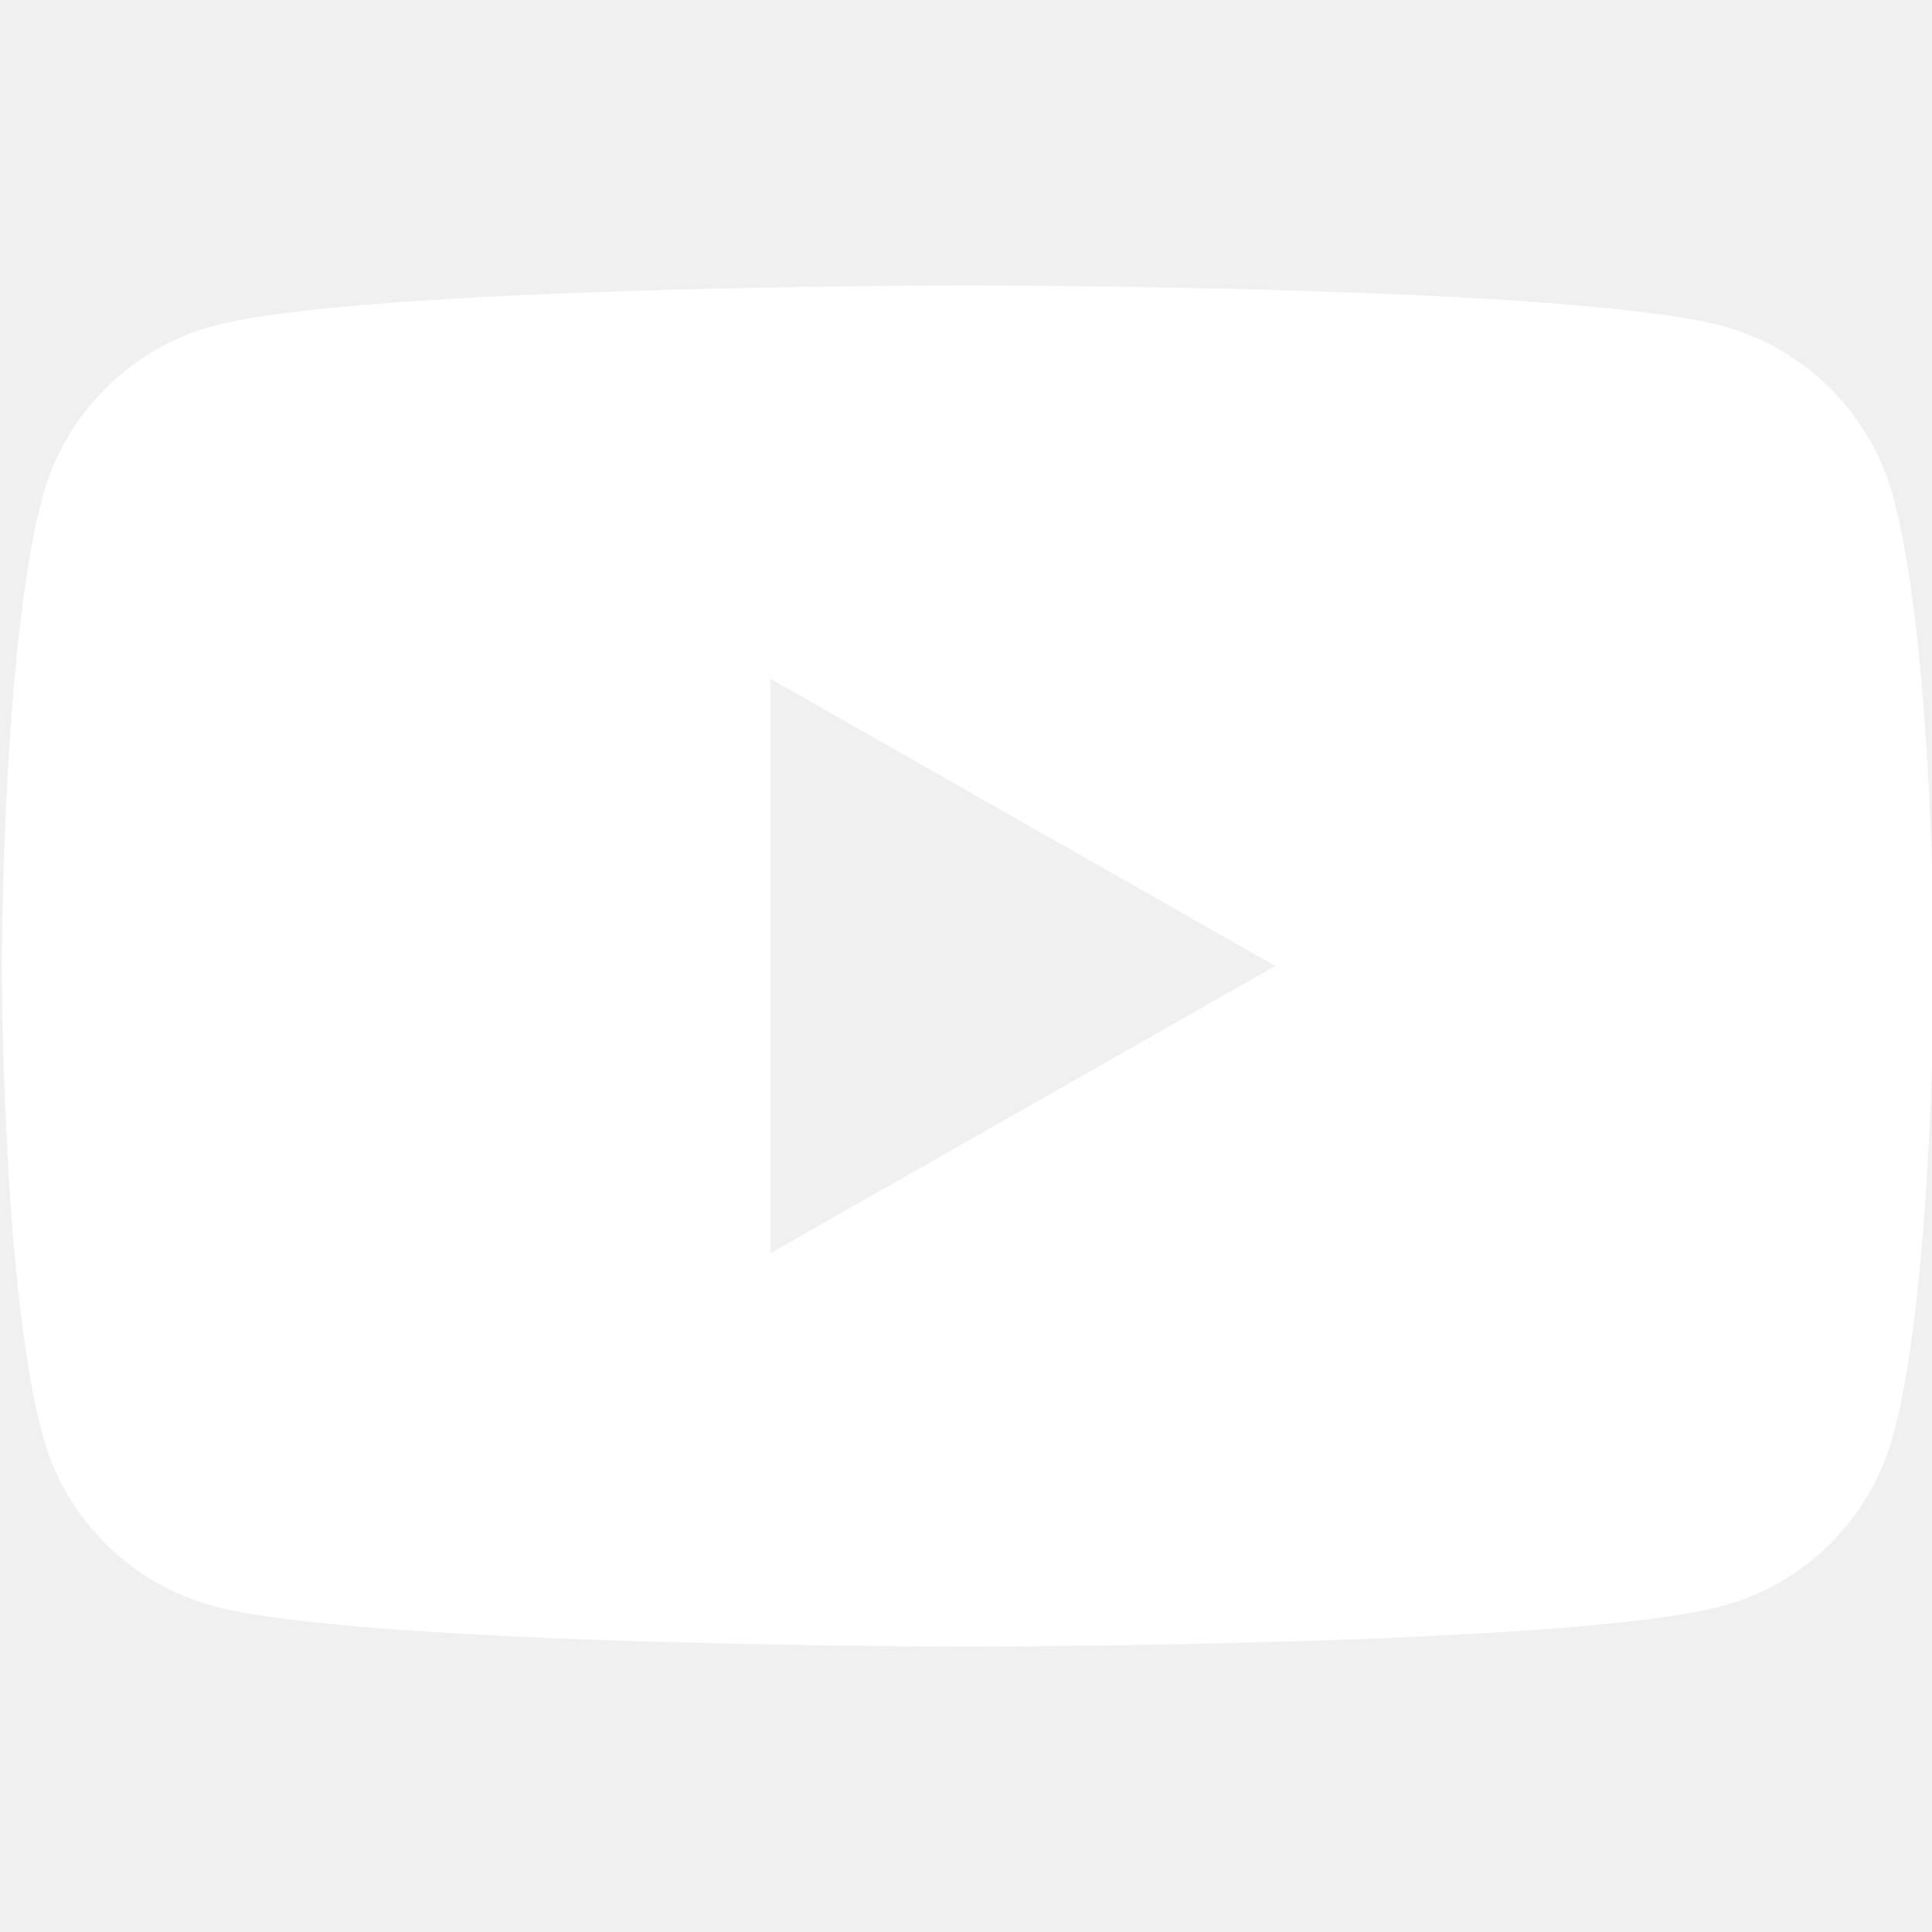
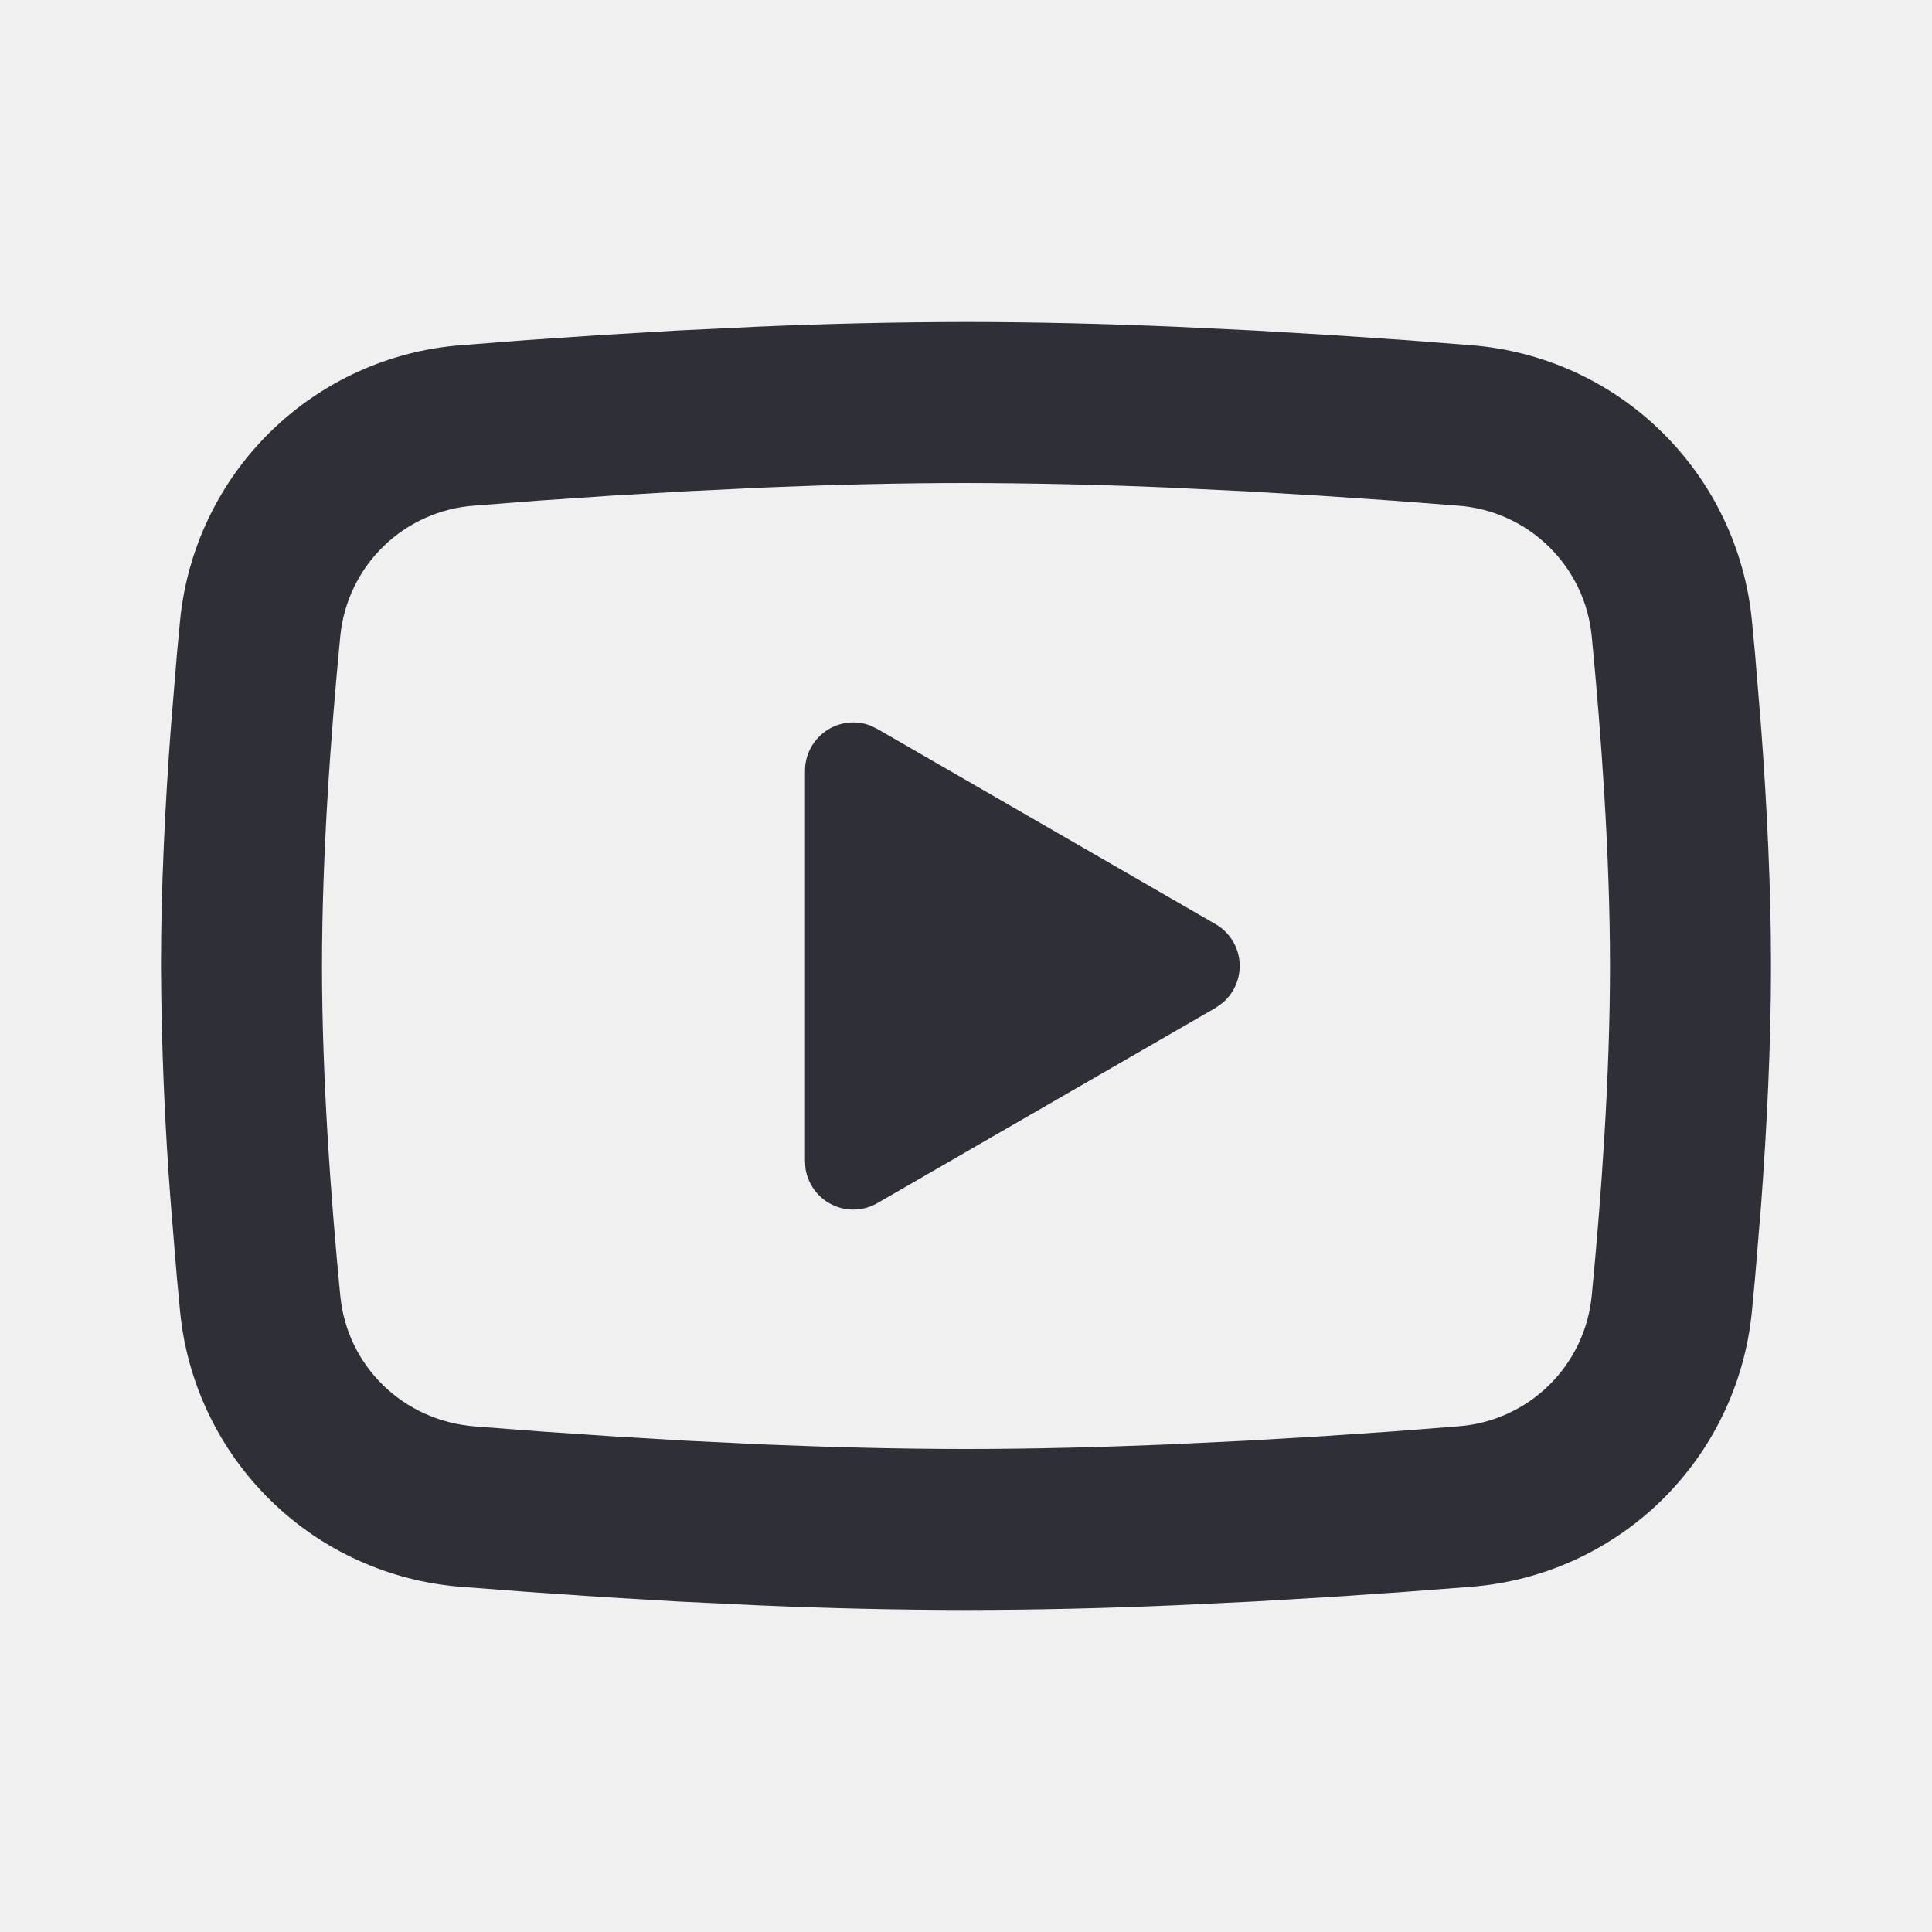
<svg xmlns="http://www.w3.org/2000/svg" width="24" height="24" viewBox="0 0 24 24" fill="none">
-   <g id="youtube-mono" clip-path="url(#clip0_1_8729)">
-     <path id="Vector" fill-rule="evenodd" clip-rule="evenodd" d="M22.746 4.834C23.119 5.209 23.386 5.675 23.522 6.185C24.023 8.07 24.023 12 24.023 12C24.023 12 24.023 15.93 23.522 17.814C23.386 18.325 23.119 18.791 22.746 19.166C22.374 19.541 21.91 19.811 21.4 19.95C19.523 20.454 12.023 20.454 12.023 20.454C12.023 20.454 4.523 20.454 2.647 19.95C2.137 19.811 1.673 19.541 1.301 19.166C0.928 18.791 0.661 18.325 0.525 17.814C0.023 15.93 0.023 12 0.023 12C0.023 12 0.023 8.07 0.525 6.185C0.661 5.675 0.928 5.209 1.301 4.834C1.673 4.459 2.137 4.189 2.647 4.05C4.523 3.545 12.023 3.545 12.023 3.545C12.023 3.545 19.523 3.545 21.4 4.05C21.91 4.189 22.374 4.459 22.746 4.834ZM15.842 12L9.569 8.431V15.569L15.842 12Z" fill="white" />
-   </g>
-   <defs>
-     <clipPath id="clip0_1_8729">
-       <rect width="24" height="24" fill="white" />
-     </clipPath>
-   </defs>
+   <path d="M12 4C12.855 4 13.732 4.022 14.582 4.058L15.586 4.106L16.547 4.163L17.447 4.224L18.269 4.288C19.161 4.356 20.001 4.736 20.64 5.363C21.279 5.989 21.677 6.82 21.763 7.711L21.803 8.136L21.878 9.046C21.948 9.989 22 11.017 22 12C22 12.983 21.948 14.011 21.878 14.954L21.803 15.864L21.763 16.289C21.677 17.18 21.279 18.012 20.64 18.638C20 19.264 19.16 19.644 18.268 19.712L17.448 19.775L16.548 19.837L15.586 19.894L14.582 19.942C13.722 19.979 12.861 19.999 12 20C11.139 19.999 10.278 19.979 9.418 19.942L8.414 19.894L7.453 19.837L6.553 19.775L5.731 19.712C4.839 19.644 3.999 19.264 3.36 18.637C2.721 18.011 2.323 17.18 2.237 16.289L2.197 15.864L2.122 14.954C2.046 13.971 2.005 12.986 2 12C2 11.017 2.052 9.989 2.122 9.046L2.197 8.136L2.237 7.711C2.323 6.821 2.721 5.989 3.36 5.363C3.999 4.737 4.838 4.356 5.73 4.288L6.551 4.224L7.451 4.163L8.413 4.106L9.417 4.058C10.277 4.021 11.139 4.001 12 4ZM12 6C11.175 6 10.326 6.022 9.5 6.056L8.522 6.103L7.583 6.158L6.701 6.218L5.893 6.281C5.468 6.311 5.068 6.49 4.763 6.787C4.458 7.084 4.268 7.48 4.227 7.904C4.11 9.113 4 10.618 4 12C4 13.382 4.11 14.887 4.227 16.096C4.312 16.968 5.004 17.646 5.893 17.719L6.701 17.781L7.583 17.841L8.522 17.897L9.5 17.944C10.326 17.978 11.175 18 12 18C12.825 18 13.674 17.978 14.5 17.944L15.478 17.897L16.417 17.842L17.299 17.782L18.107 17.719C18.532 17.689 18.932 17.51 19.237 17.213C19.542 16.916 19.732 16.52 19.773 16.096C19.89 14.887 20 13.382 20 12C20 10.618 19.89 9.113 19.773 7.904C19.732 7.48 19.542 7.084 19.237 6.787C18.932 6.49 18.532 6.311 18.107 6.281L17.299 6.219L16.417 6.159L15.478 6.103L14.5 6.056C13.667 6.02 12.834 6.002 12 6ZM10 9.575C10 9.477 10.024 9.381 10.069 9.295C10.115 9.208 10.181 9.134 10.262 9.079C10.342 9.024 10.435 8.989 10.533 8.978C10.63 8.967 10.728 8.98 10.819 9.016L10.9 9.056L15.1 11.48C15.184 11.528 15.254 11.596 15.306 11.677C15.358 11.759 15.39 11.852 15.398 11.948C15.406 12.044 15.391 12.141 15.354 12.23C15.317 12.319 15.259 12.398 15.185 12.46L15.1 12.52L10.9 14.945C10.815 14.994 10.72 15.022 10.622 15.025C10.525 15.029 10.427 15.009 10.339 14.966C10.251 14.924 10.175 14.861 10.117 14.782C10.059 14.703 10.021 14.612 10.006 14.515L10 14.425V9.575Z" fill="#2F2F37" />
</svg>
